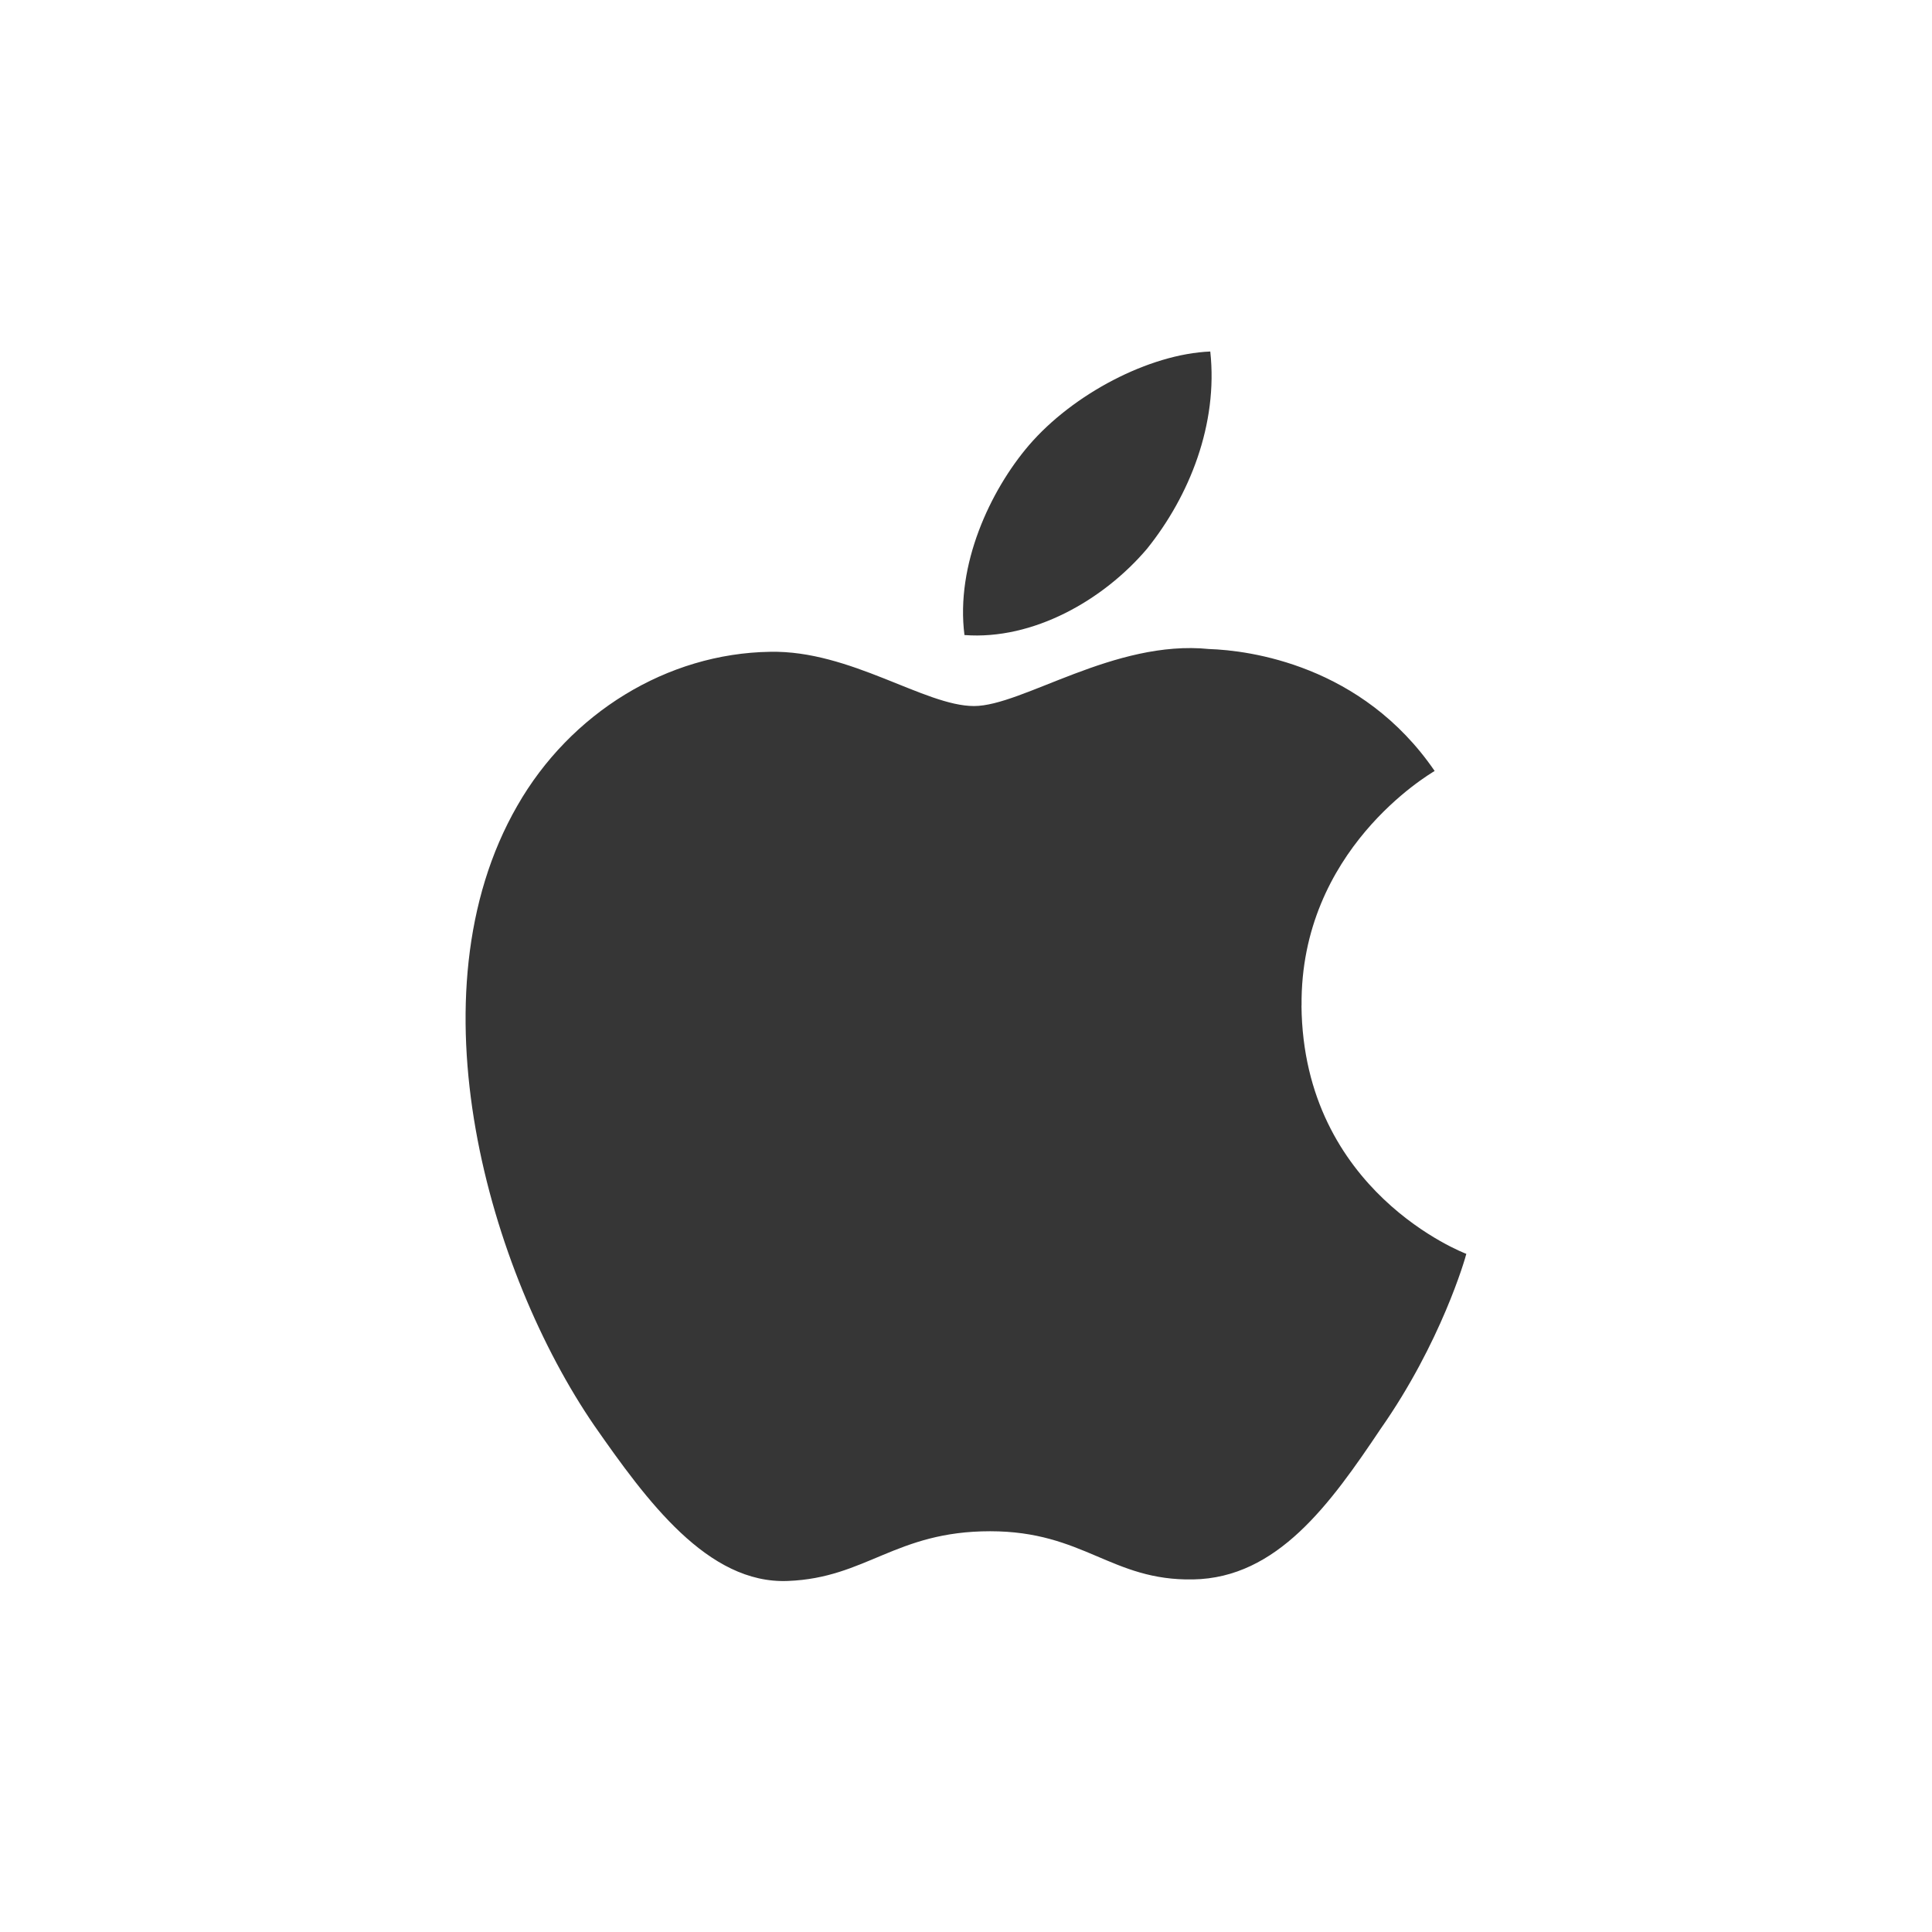
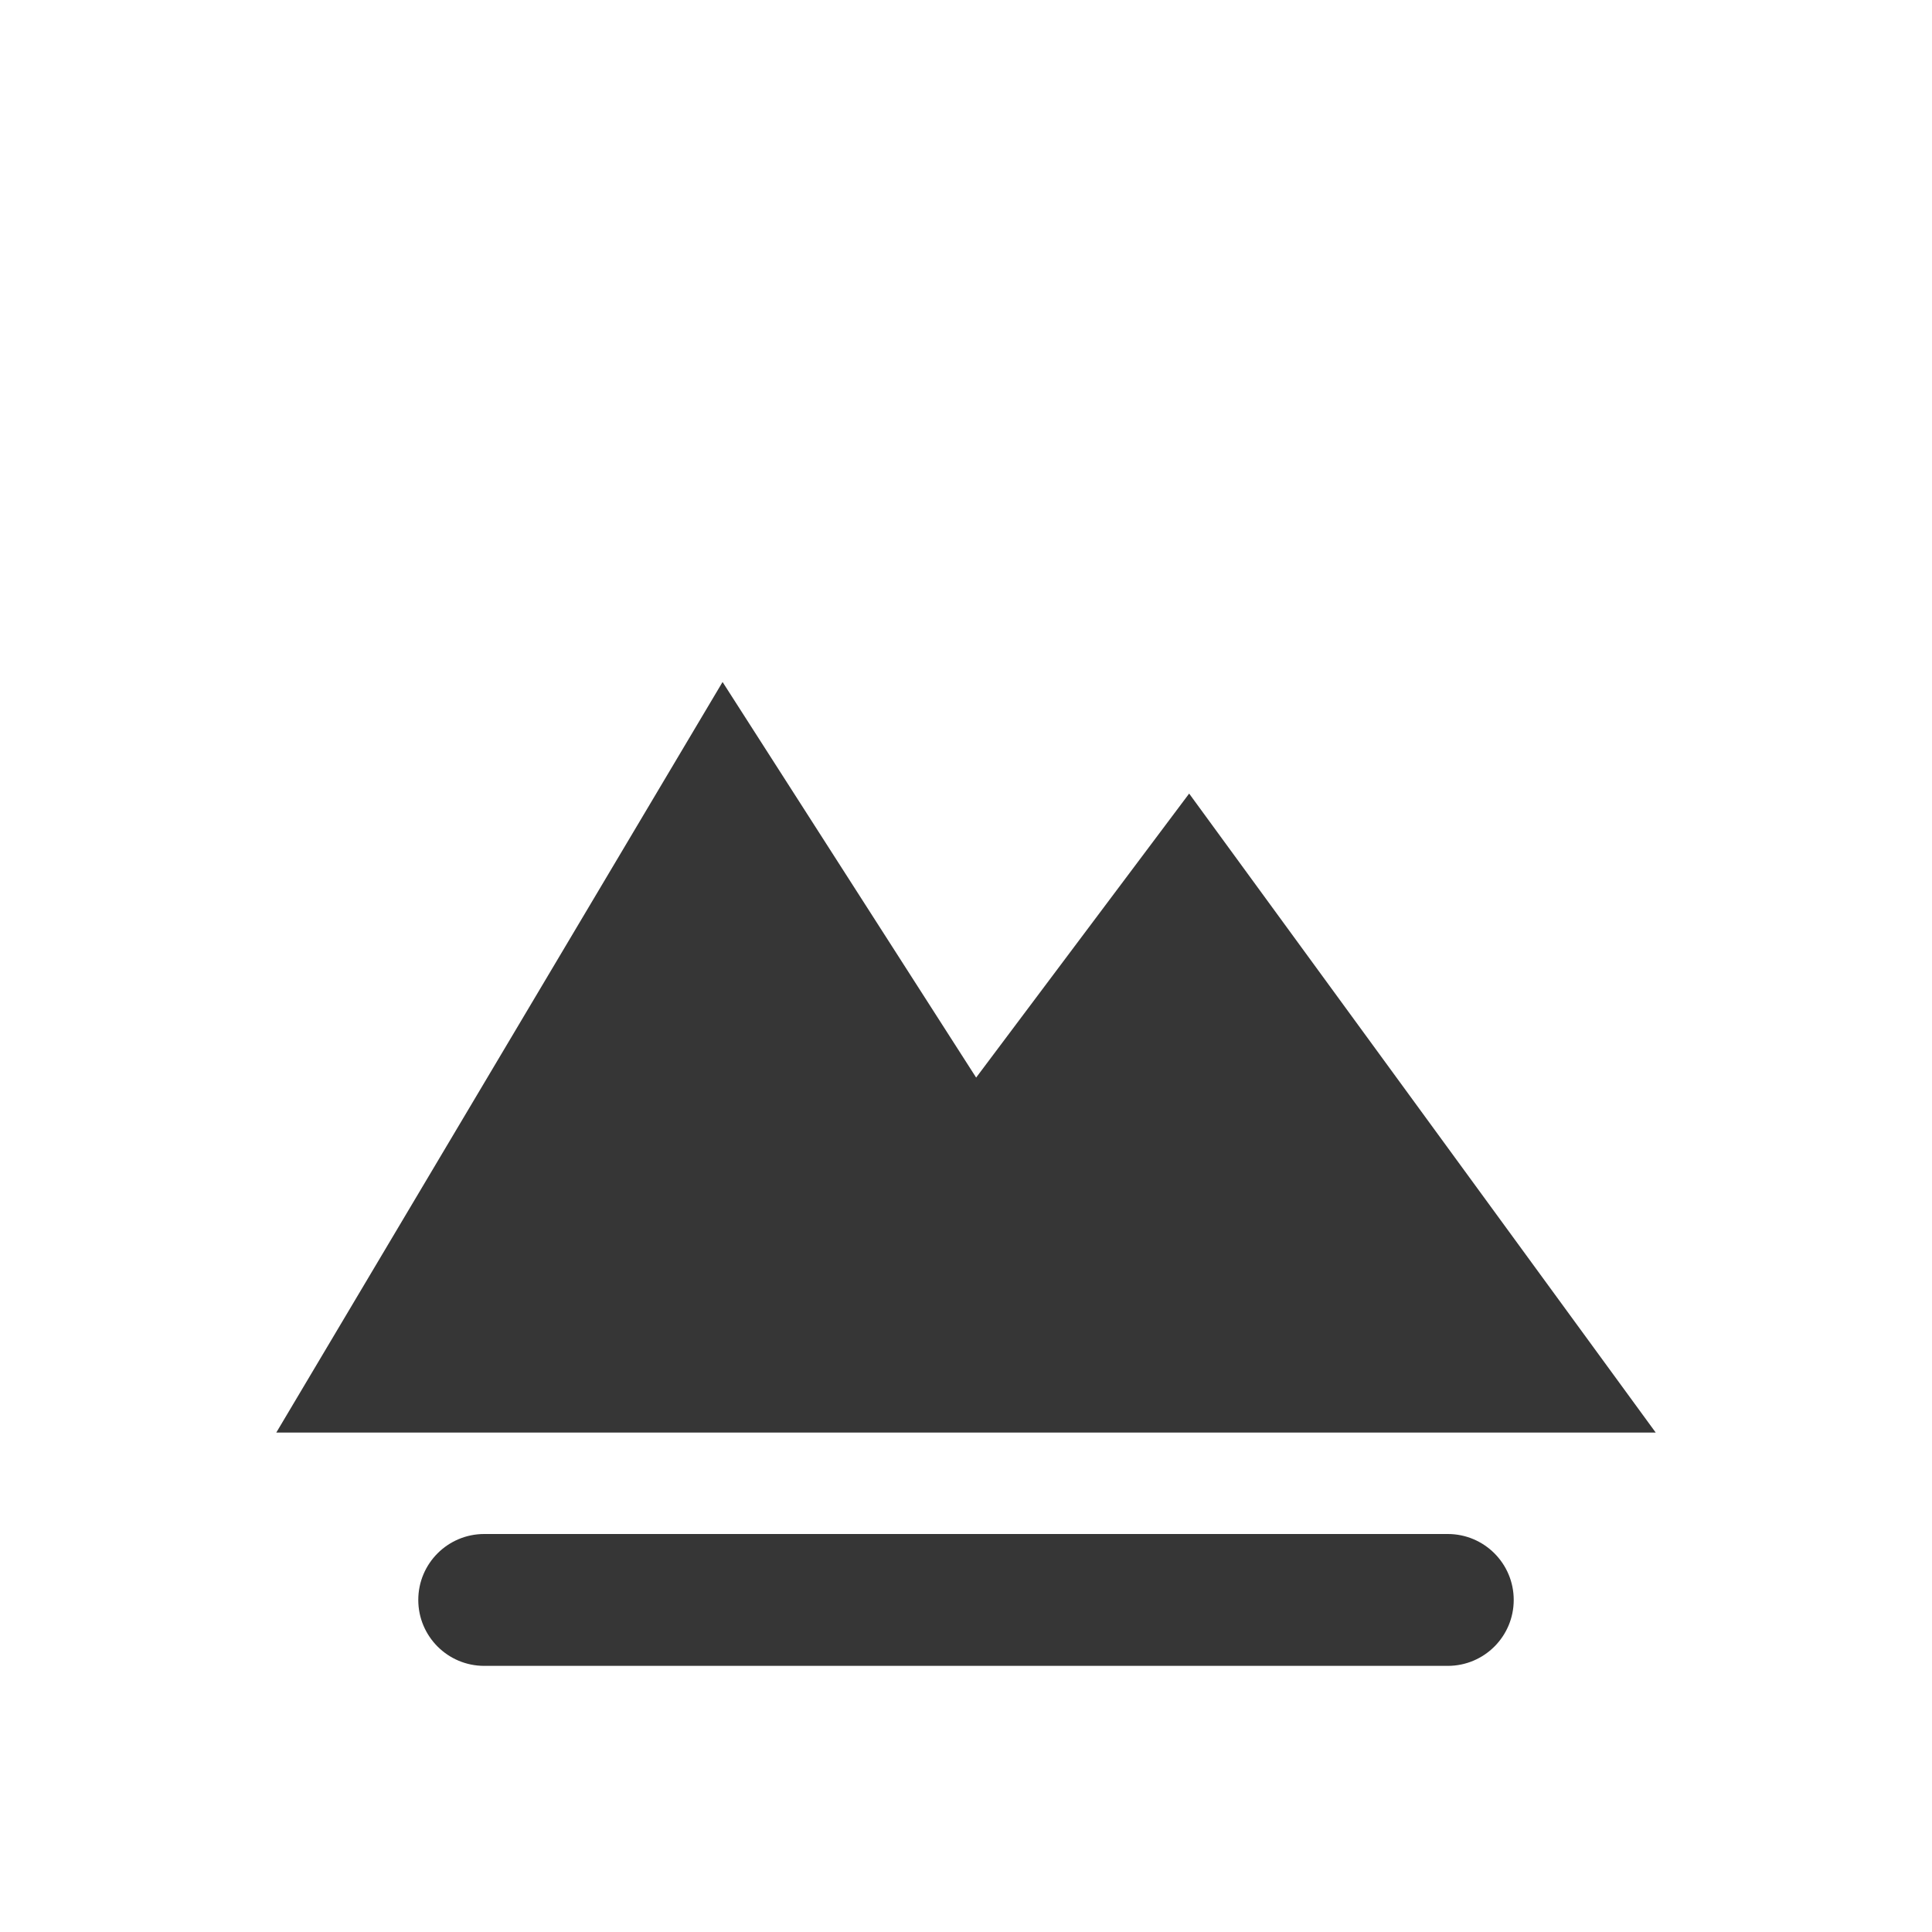
- <svg xmlns="http://www.w3.org/2000/svg" width="22" height="22" version="1.1">
+ <svg xmlns="http://www.w3.org/2000/svg" width="22" height="22" viewBox="0 0 22 22">
  <defs>
-     <style id="current-color-scheme" type="text/css">
-    .ColorScheme-Text { color:#363636; } .ColorScheme-Highlight { color:#4285f4; }
-   </style>
+     <style id="current-color-scheme" type="text/css">.ColorScheme-Text{color:#363636;}</style>
  </defs>
-   <g transform="matrix(.875 0 0 .875 4 -244.5)" class="ColorScheme-Text" fill="currentColor">
-     <path d="m10.356 286.57c0.552-0.687 0.926-1.621 0.823-2.567-0.795 0.033-1.785 0.552-2.359 1.219-0.507 0.592-0.957 1.559-0.84 2.471 0.892 0.067 1.806-0.451 2.377-1.124zm2.011 5.945c-0.019-2.023 1.656-3.006 1.732-3.053-0.947-1.383-2.417-1.57-2.935-1.587-1.235-0.126-2.43 0.742-3.06 0.742-0.641-8e-5 -1.609-0.727-2.652-0.706-1.344 0.02-2.602 0.798-3.291 2.003-1.418 2.463-0.361 6.08 1.001 8.066 0.682 0.978 1.477 2.066 2.52 2.023 1.02-0.039 1.4-0.647 2.632-0.647 1.22 0 1.577 0.647 2.641 0.627 1.095-0.018 1.784-0.979 2.442-1.961 0.785-1.12 1.101-2.218 1.114-2.276-0.024-9e-3 -2.122-0.807-2.145-3.229z" class="ColorScheme-Text" fill="currentColor" />
+   <g class="ColorScheme-Text" fill="currentColor" transform="translate(1.76 1.76) scale(1.155)">
+     <path d="M1.2 12.6 5.6 5.2 8.1 9.1 10.2 6.3 14.8 12.6Z" />
+     <rect x="2.6" y="13.6" width="10.8" height="1.3" rx=".65" />
  </g>
</svg>
